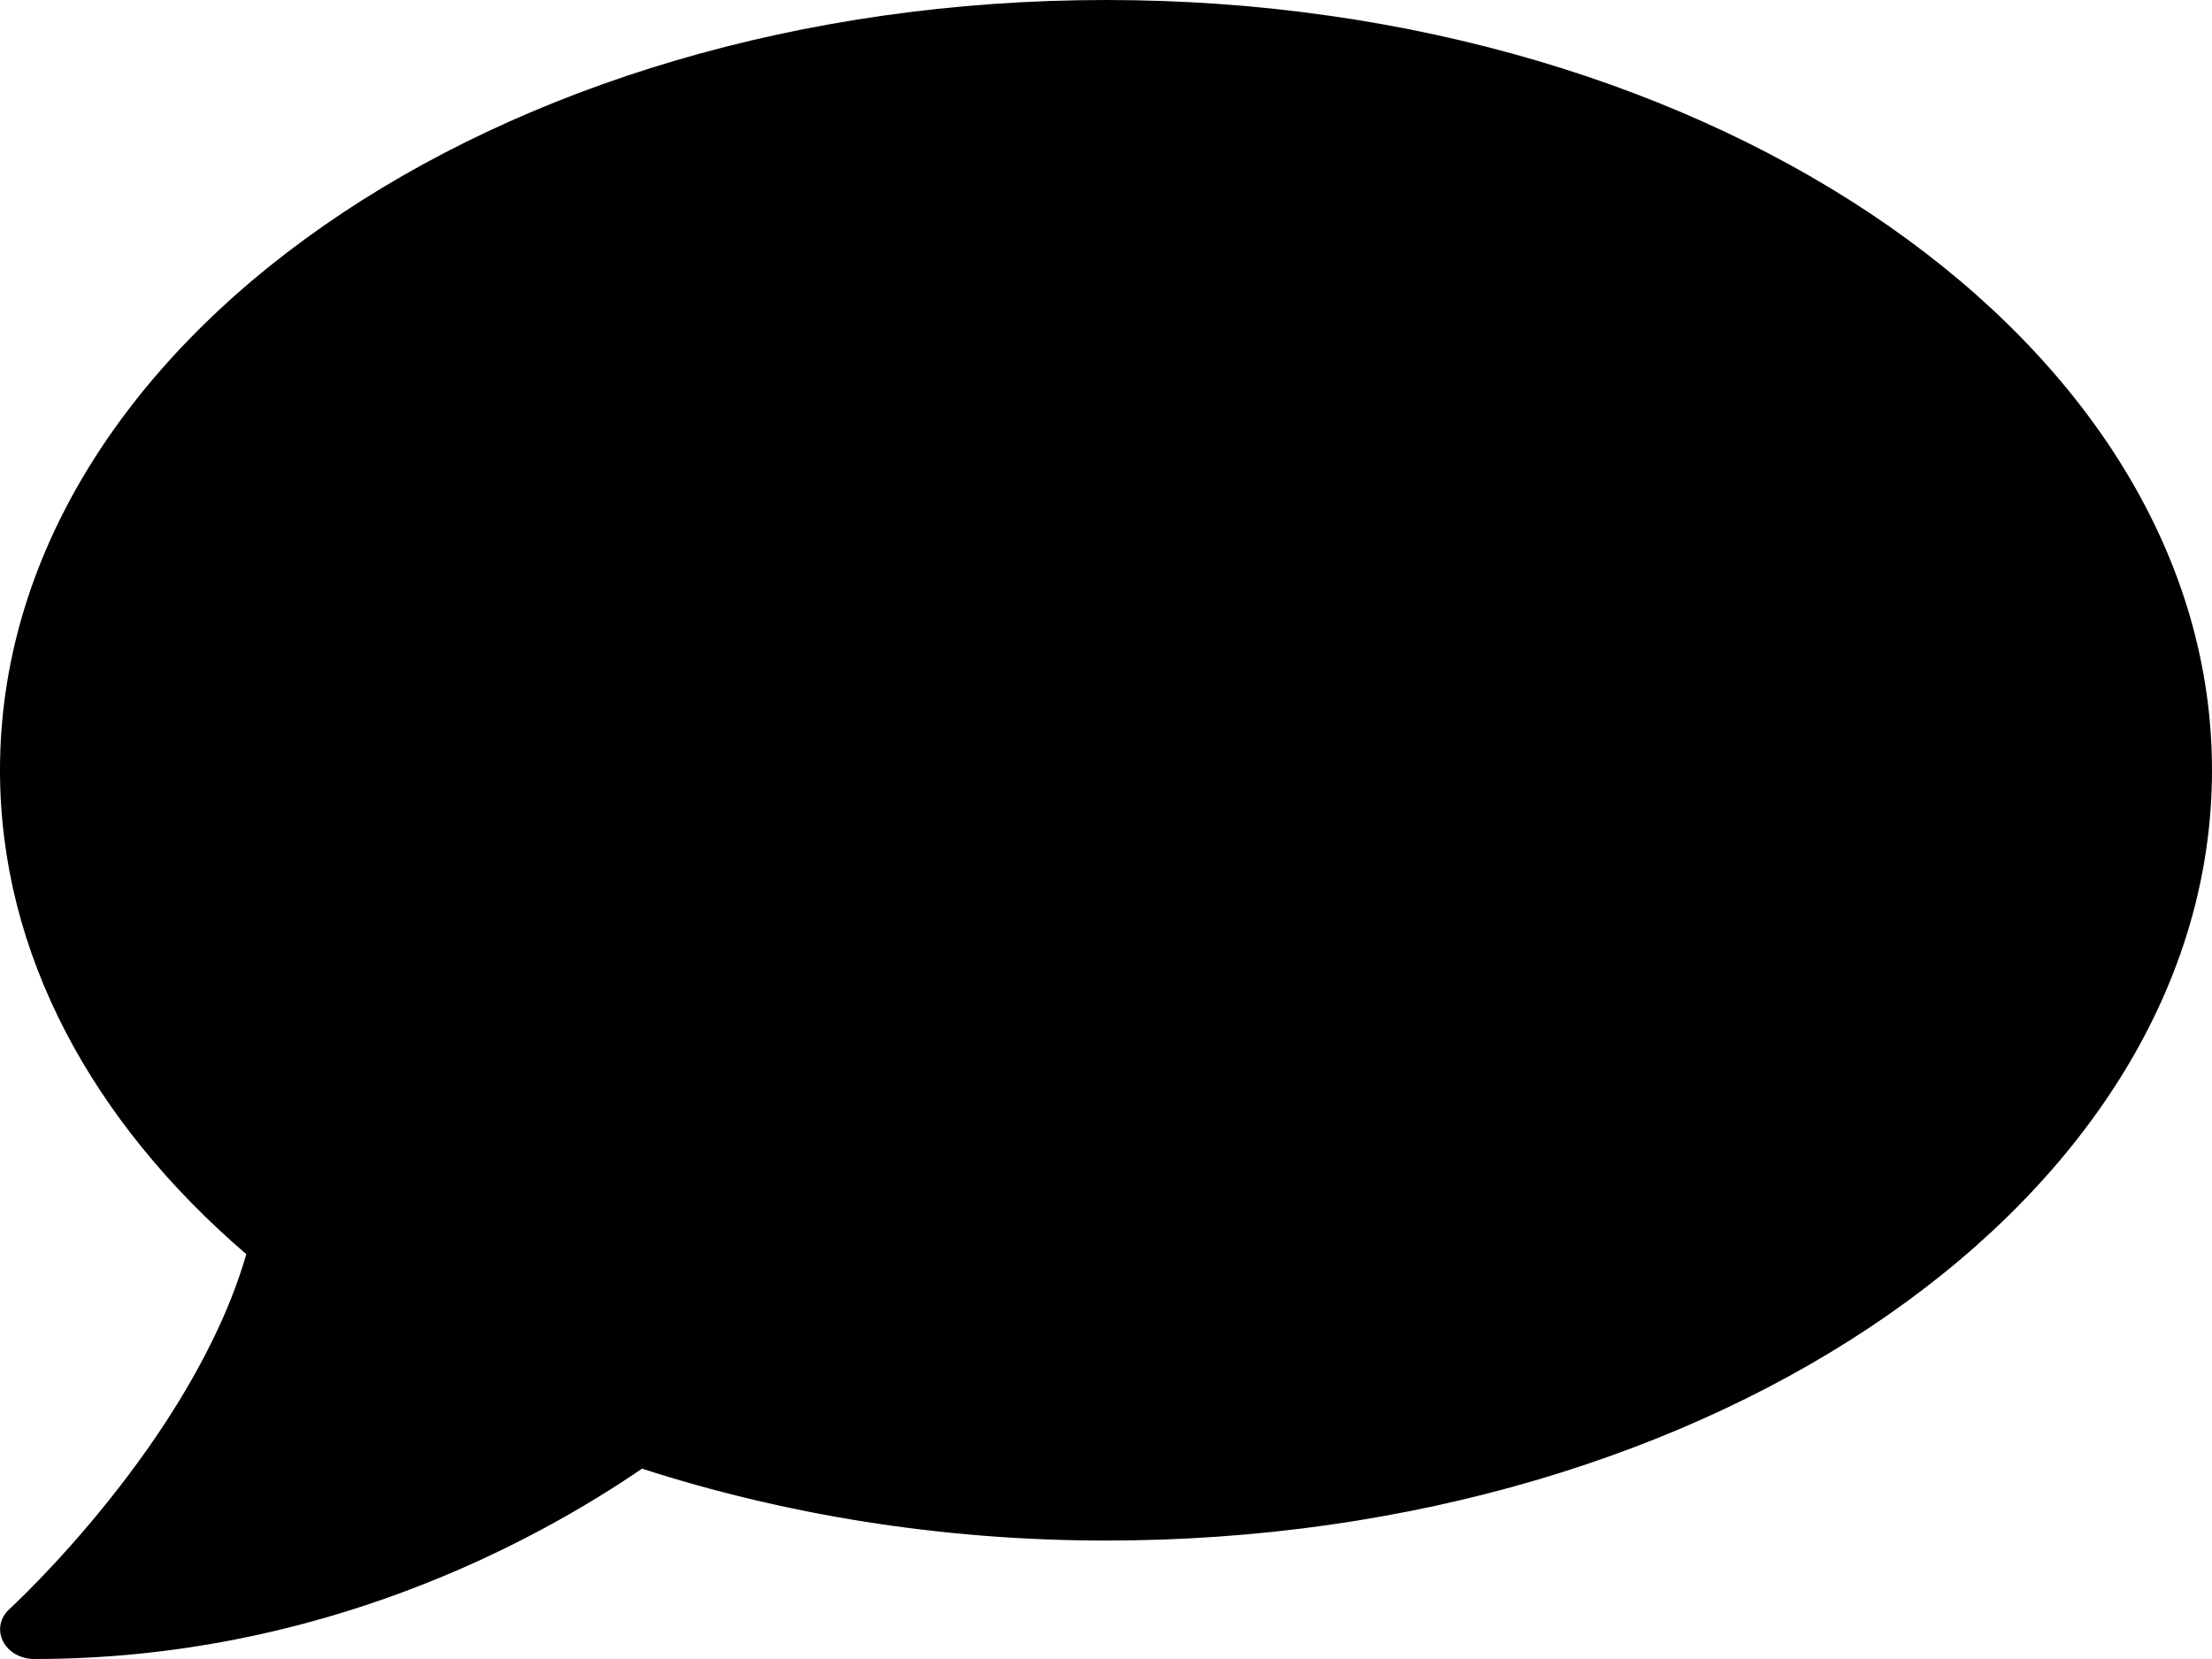
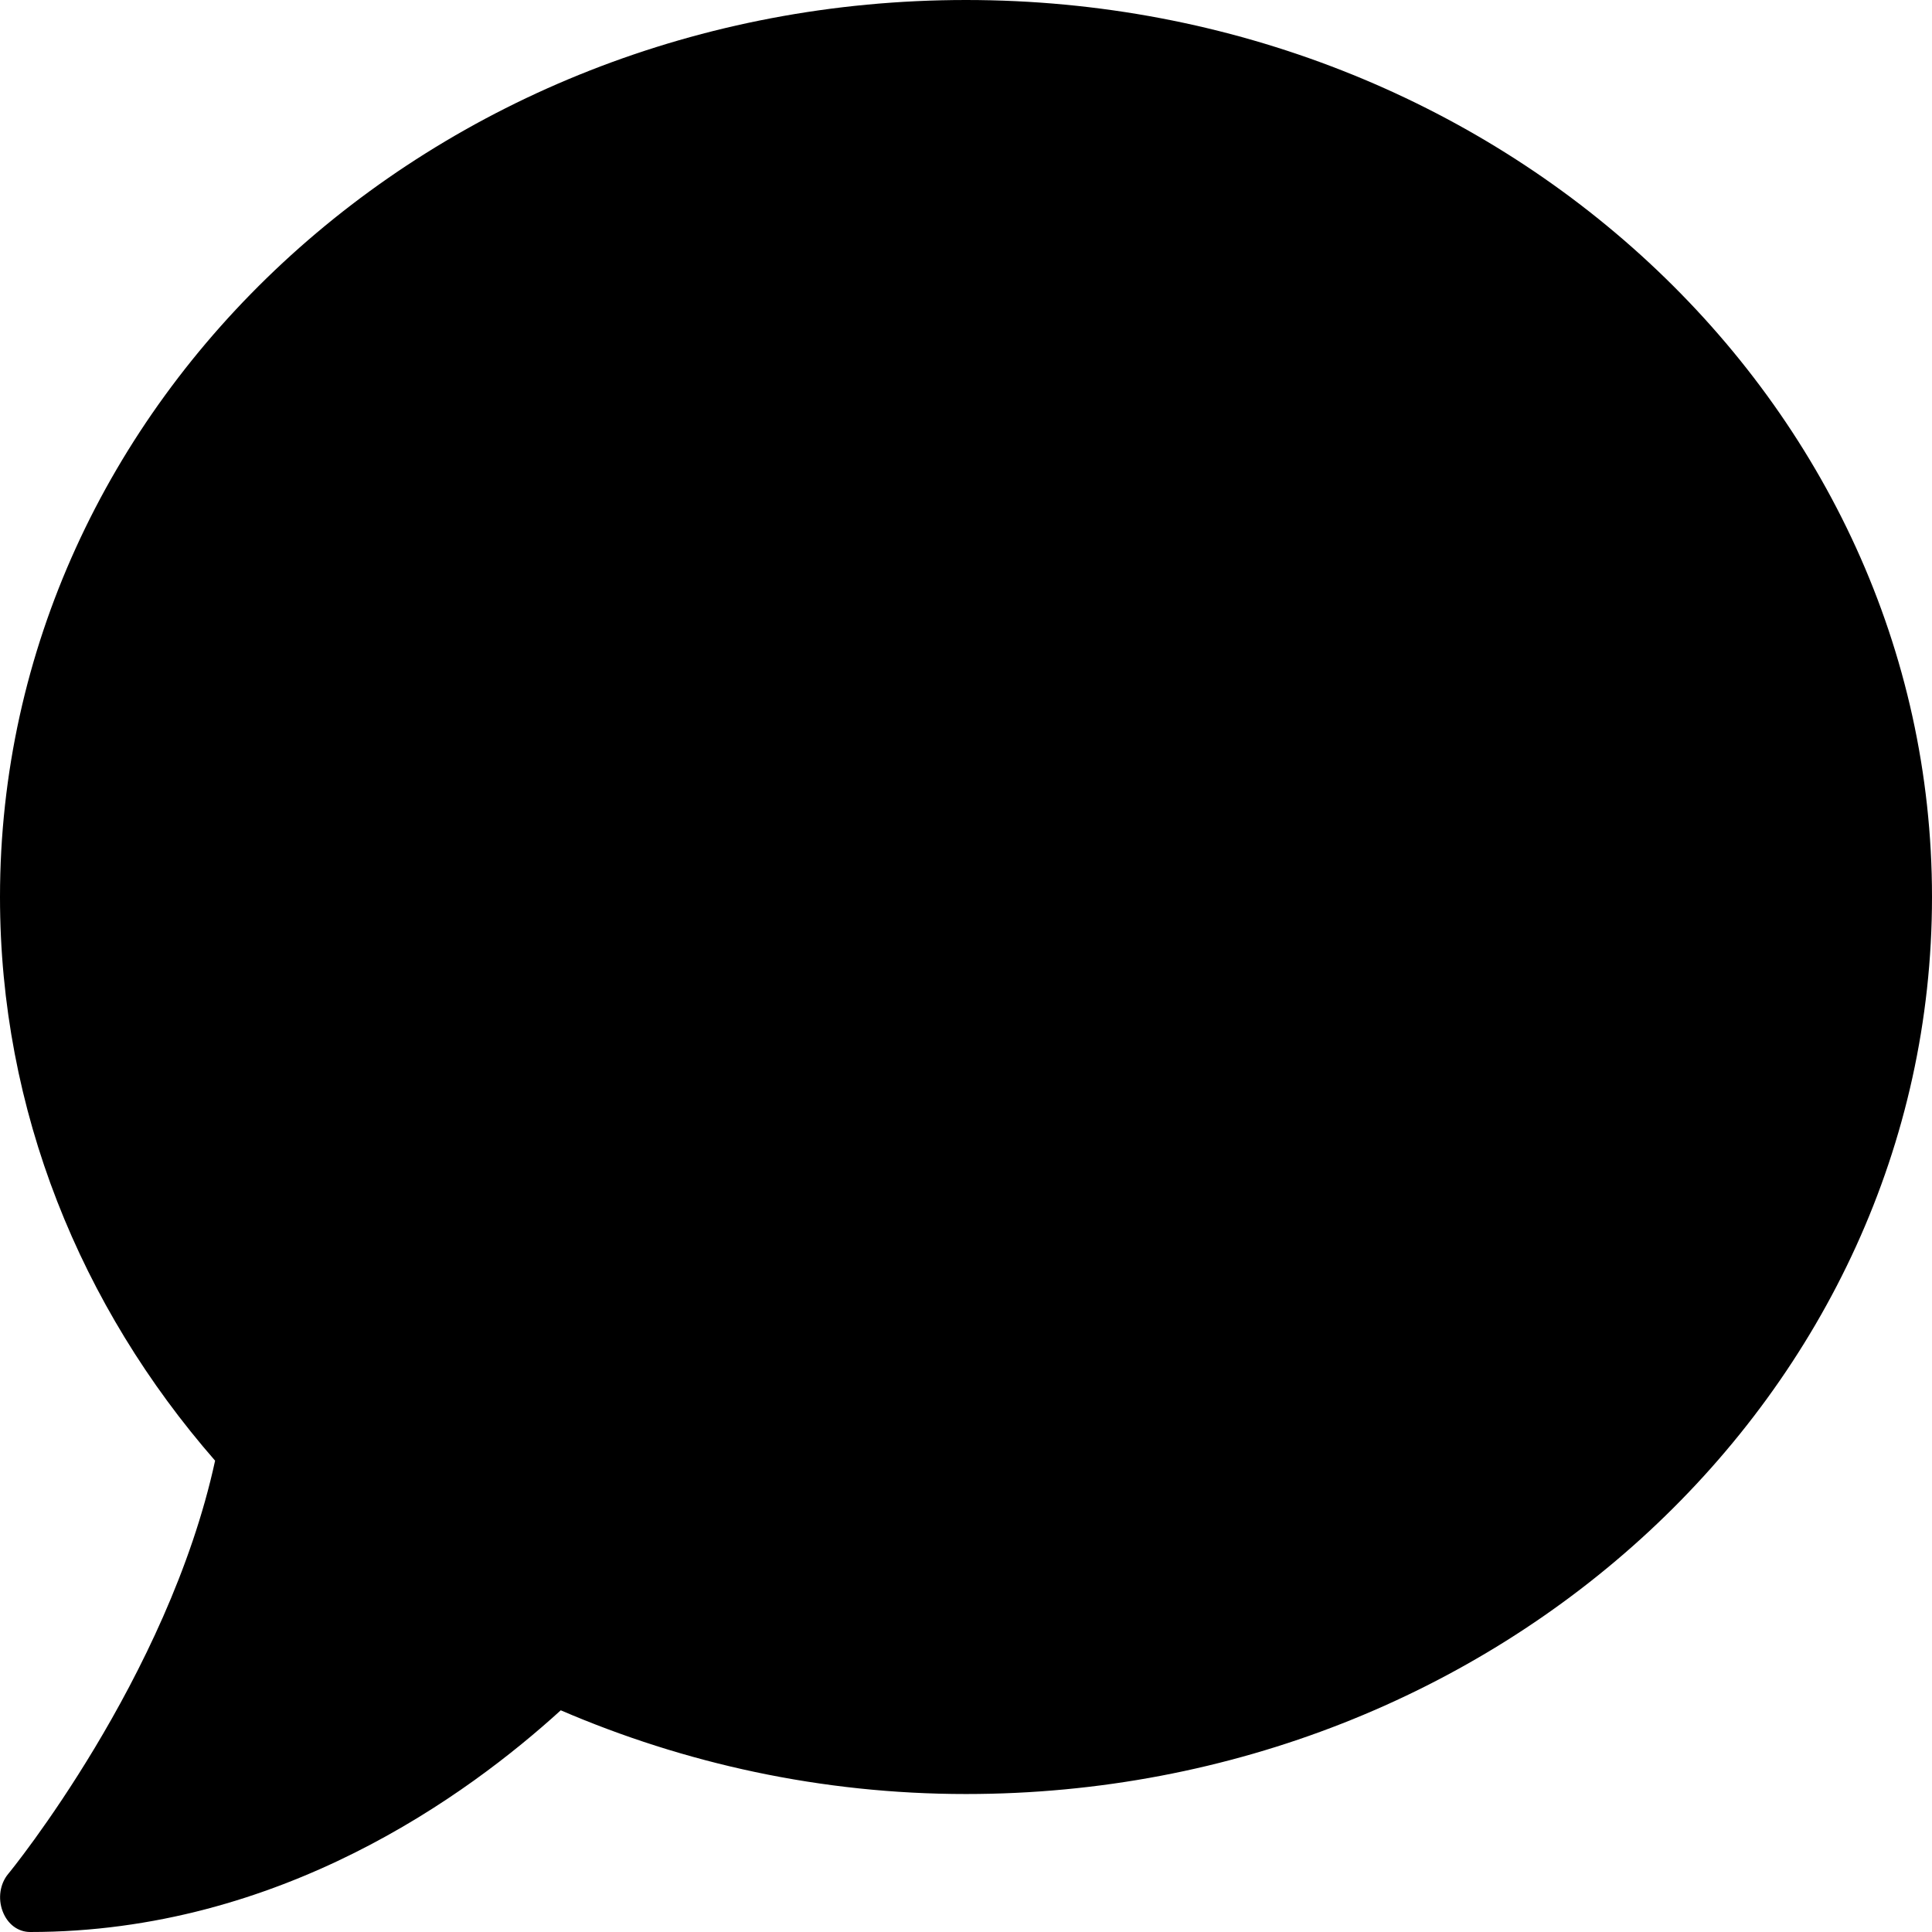
- <svg xmlns="http://www.w3.org/2000/svg" width="20" height="15" viewBox="0 0 20 15" fill="currentColor">
-   <path d="M10 0C4.477 0 0 3.117 0 6.964C0 8.625 0.836 10.145 2.227 11.34C1.738 13.028 0.105 14.531 0.086 14.548C0 14.625 -0.023 14.739 0.027 14.839C0.078 14.94 0.188 15 0.312 15C2.902 15 4.844 13.935 5.805 13.279C7.082 13.691 8.5 13.929 10 13.929C15.523 13.929 20 10.811 20 6.964C20 3.117 15.523 0 10 0Z" />
+ <svg xmlns="http://www.w3.org/2000/svg" width="24" height="24" viewBox="0 0 24 24" fill="currentColor">
+   <path d="M12 0C5.372 0 0 4.987 0 11.143C0 13.8 1.003 16.232 2.672 18.145C2.086 20.845 0.127 23.25 0.103 23.277C0 23.4 -0.028 23.582 0.033 23.743C0.094 23.904 0.225 24 0.375 24C3.483 24 5.812 22.296 6.966 21.246C8.498 21.905 10.2 22.286 12 22.286C18.628 22.286 24 17.298 24 11.143C24 4.987 18.628 0 12 0Z" />
</svg>
